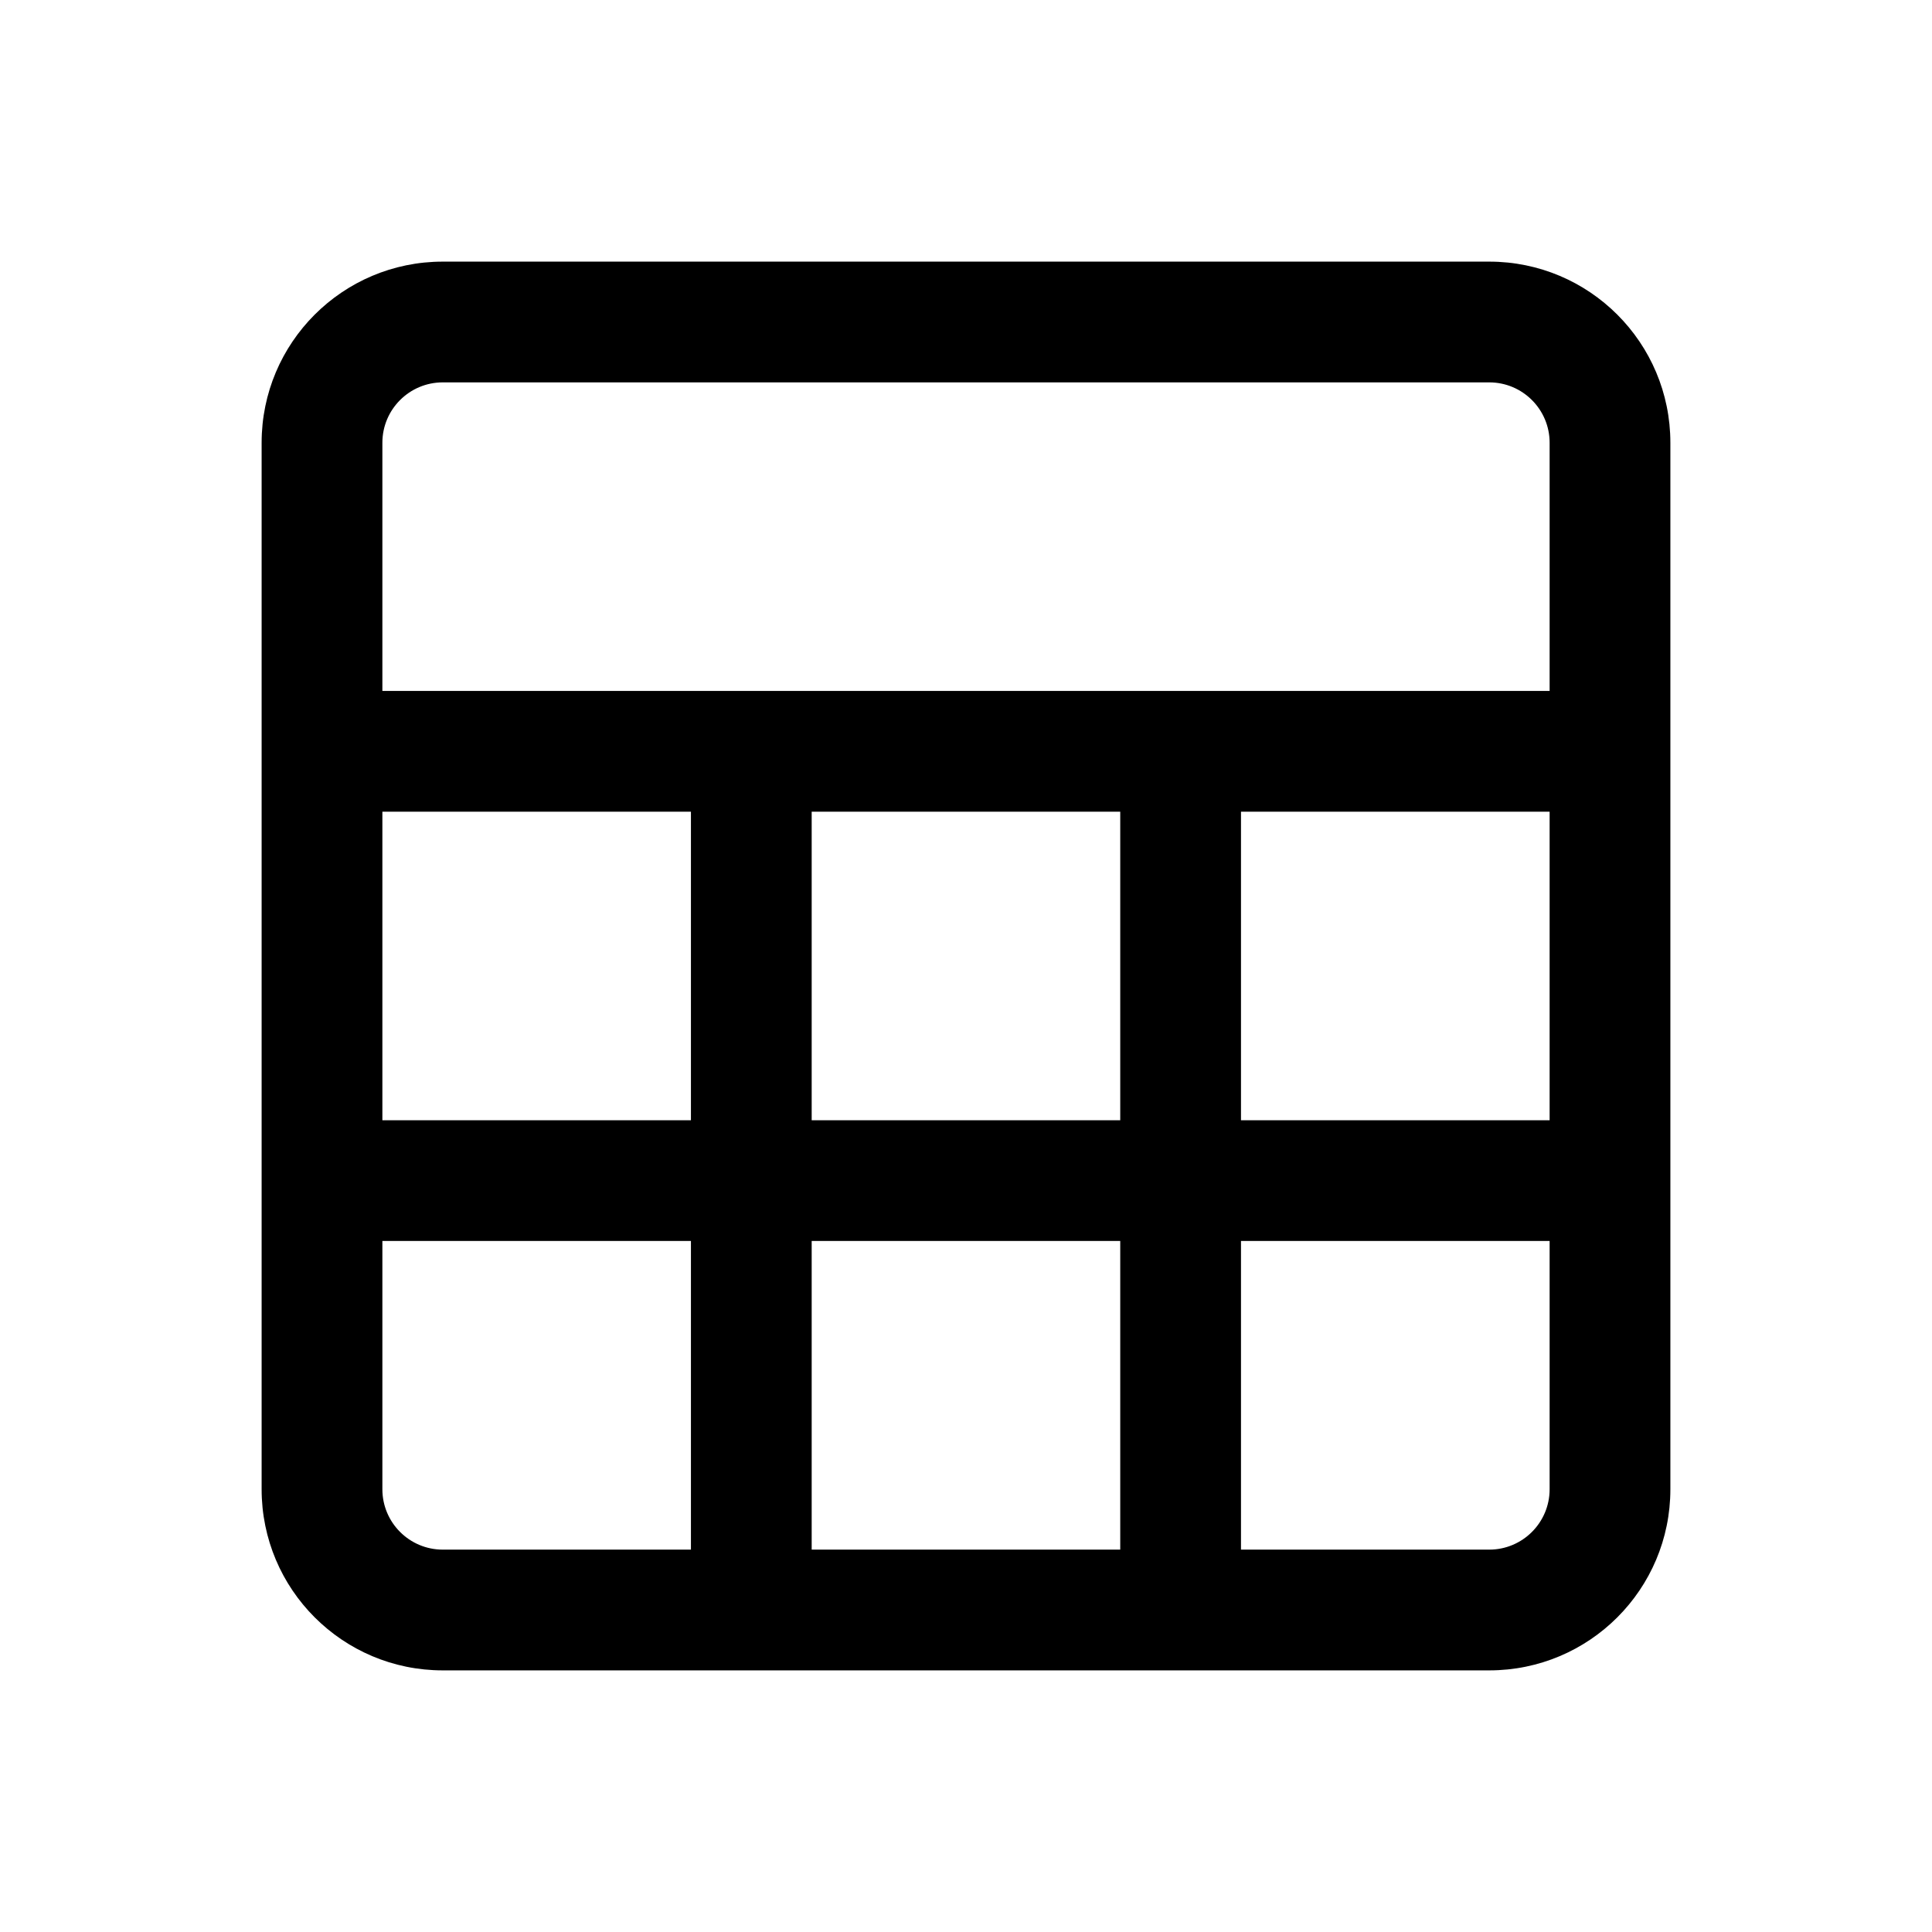
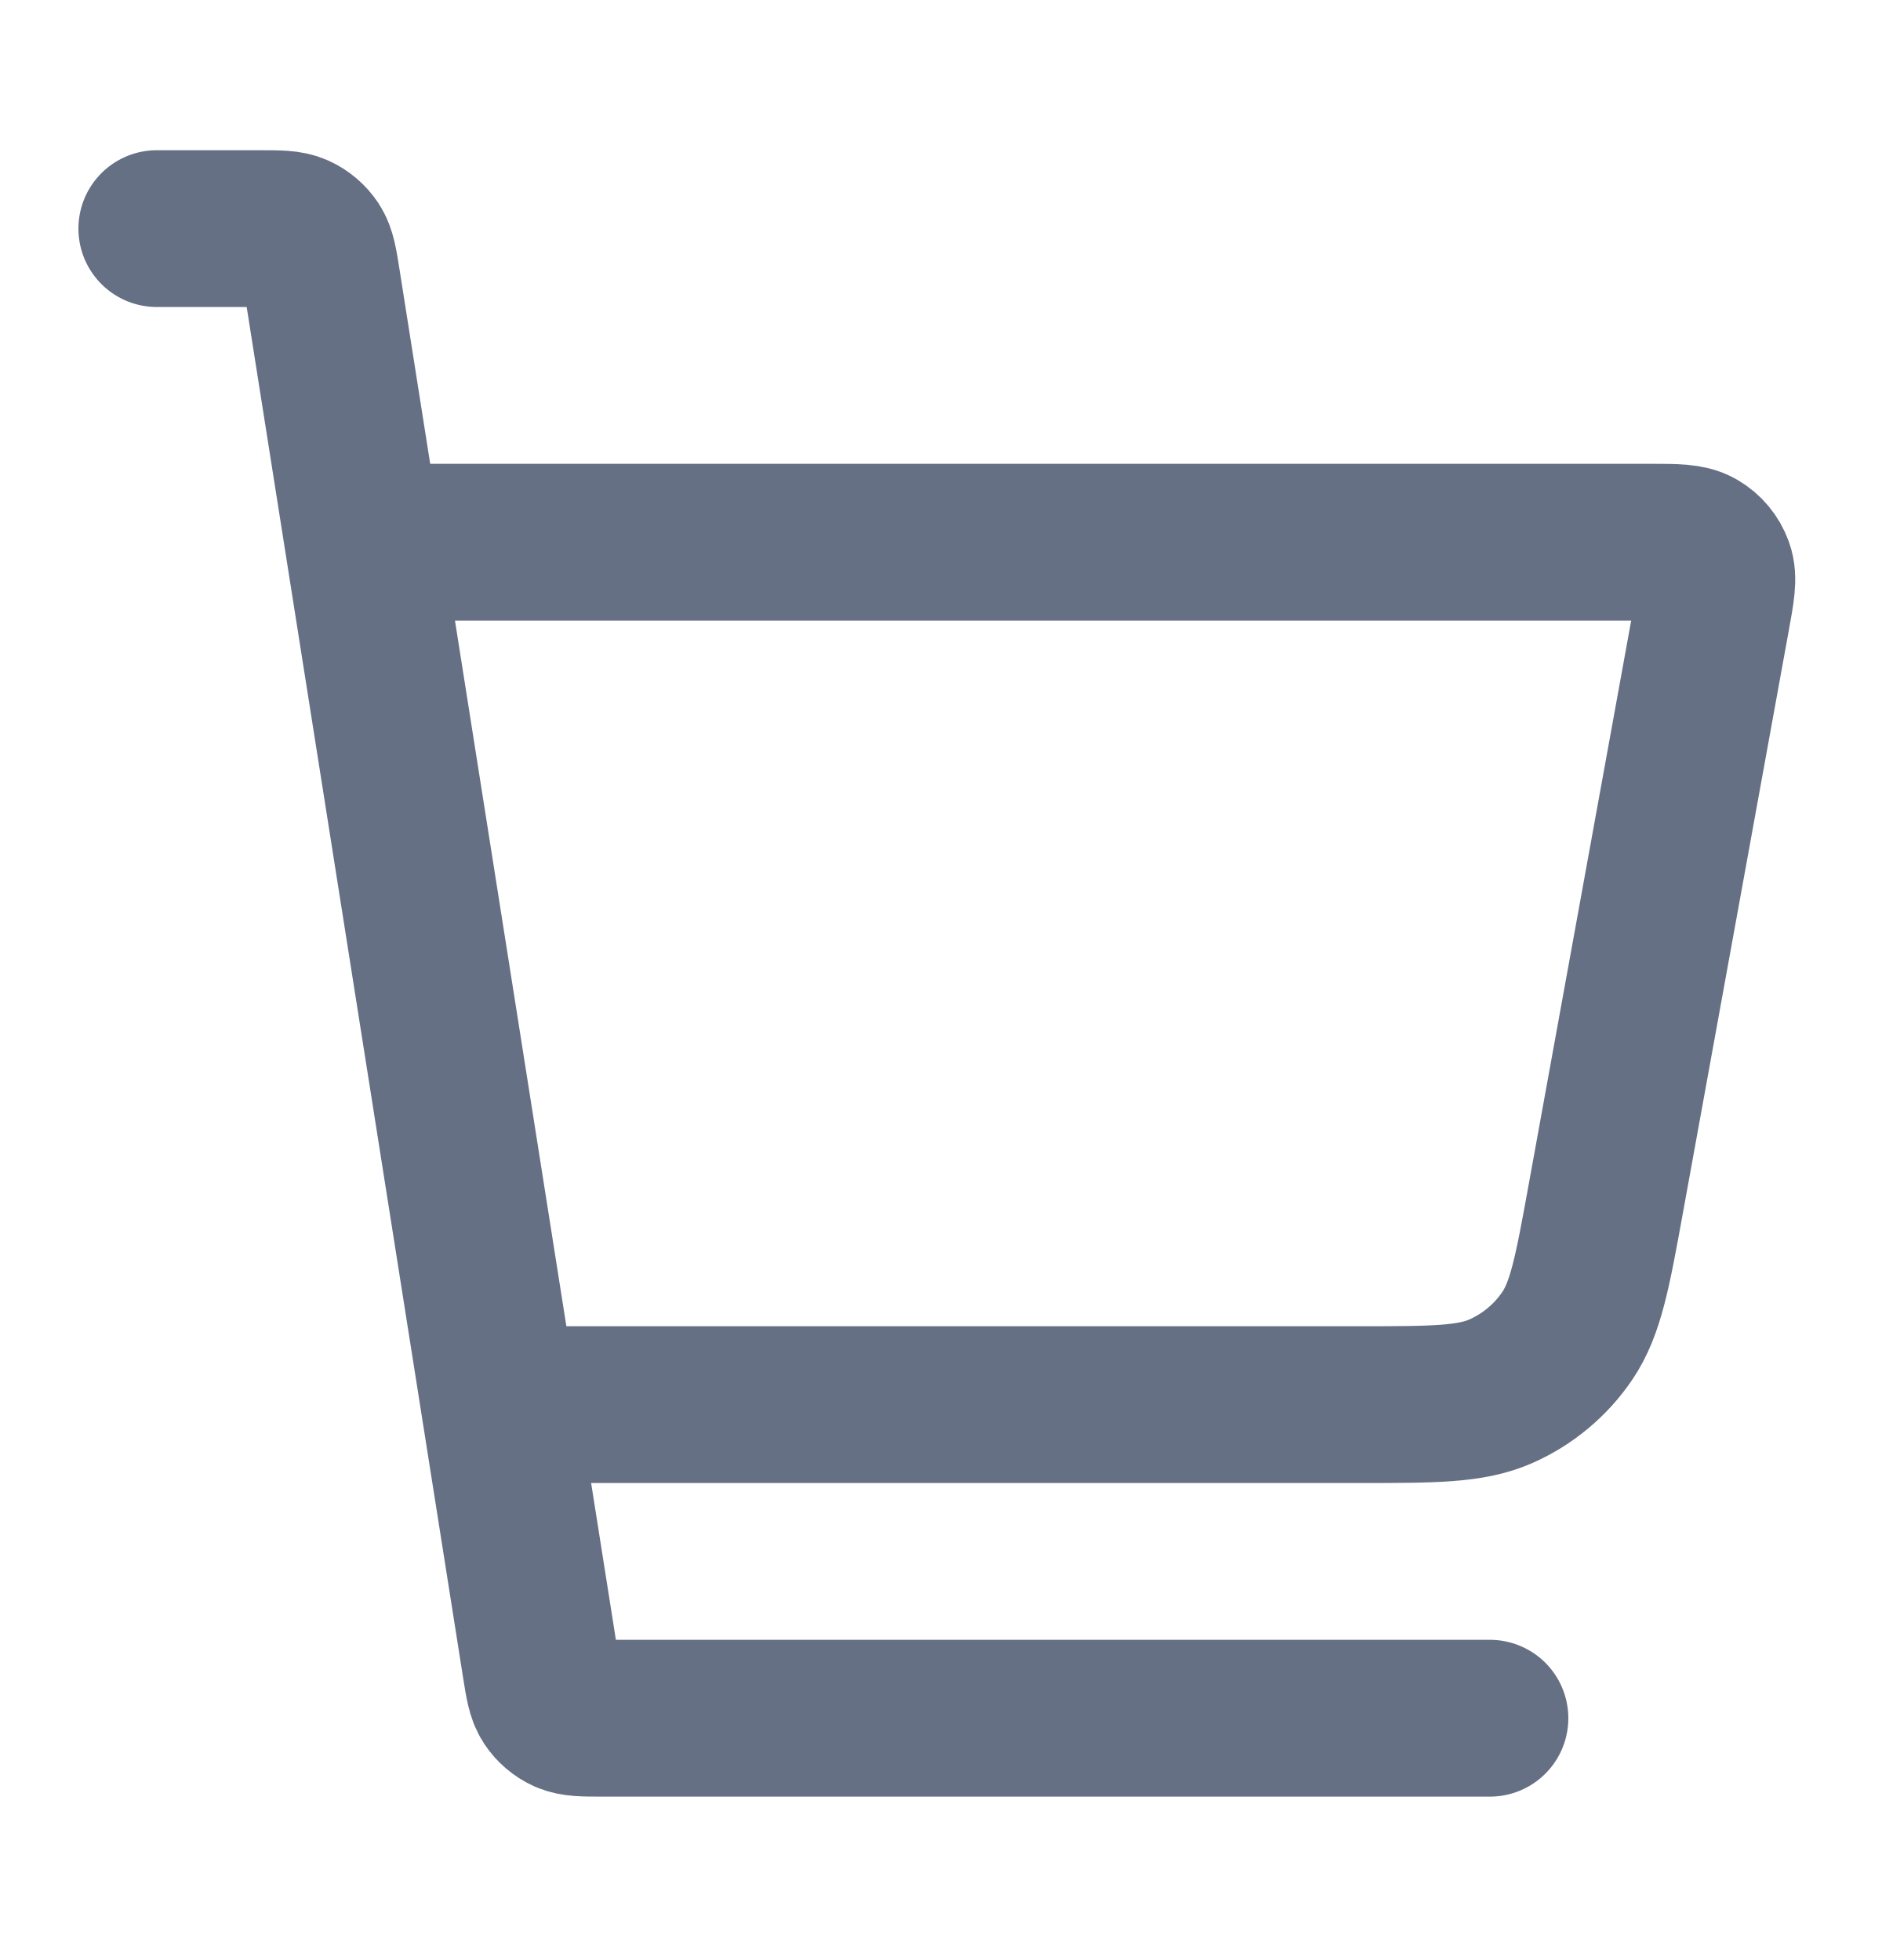
- <svg xmlns="http://www.w3.org/2000/svg" width="24" height="24" viewBox="0 0 24 24" fill="none">
-   <path fill-rule="evenodd" clip-rule="evenodd" d="M3.25 5.5C3.25 4.257 4.257 3.25 5.5 3.25H18.5C19.743 3.25 20.75 4.257 20.75 5.5V18.5C20.75 19.743 19.743 20.75 18.5 20.75H5.5C4.257 20.75 3.25 19.743 3.25 18.5V5.5ZM5.5 4.75C5.086 4.75 4.75 5.086 4.75 5.5V8.583L19.25 8.583V5.5C19.25 5.086 18.914 4.75 18.5 4.75H5.5ZM19.25 10.083H15.416V13.916H19.25V10.083ZM13.916 10.083L10.083 10.083V13.916L13.916 13.916V10.083ZM8.583 10.083H4.75V13.916H8.583V10.083ZM4.75 18.5V15.416H8.583V19.25H5.5C5.086 19.25 4.75 18.914 4.75 18.5ZM10.083 19.25V15.416L13.916 15.416V19.25H10.083ZM15.416 19.25V15.416H19.25V18.5C19.25 18.914 18.914 19.25 18.5 19.25H15.416Z" fill="currentColor" />
+ <svg xmlns="http://www.w3.org/2000/svg" width="24" height="25" viewBox="0 0 24 25" fill="none">
+   <path d="M6.5 17.916H17.329C18.279 17.916 18.754 17.916 19.141 17.745C19.483 17.593 19.775 17.35 19.985 17.041C20.223 16.691 20.308 16.224 20.478 15.289L21.828 7.86C21.887 7.536 21.917 7.374 21.871 7.247C21.831 7.136 21.754 7.043 21.652 6.984C21.535 6.916 21.371 6.916 21.041 6.916H5M2 2.916H3.316C3.559 2.916 3.68 2.916 3.779 2.961C3.865 3 3.939 3.063 3.991 3.142C4.05 3.232 4.069 3.352 4.107 3.592L6.893 21.241C6.931 21.481 6.95 21.601 7.009 21.691C7.061 21.77 7.135 21.833 7.221 21.872C7.32 21.916 7.441 21.916 7.684 21.916H19" stroke="#667085" stroke-width="2" stroke-linecap="round" stroke-linejoin="round" />
</svg>
